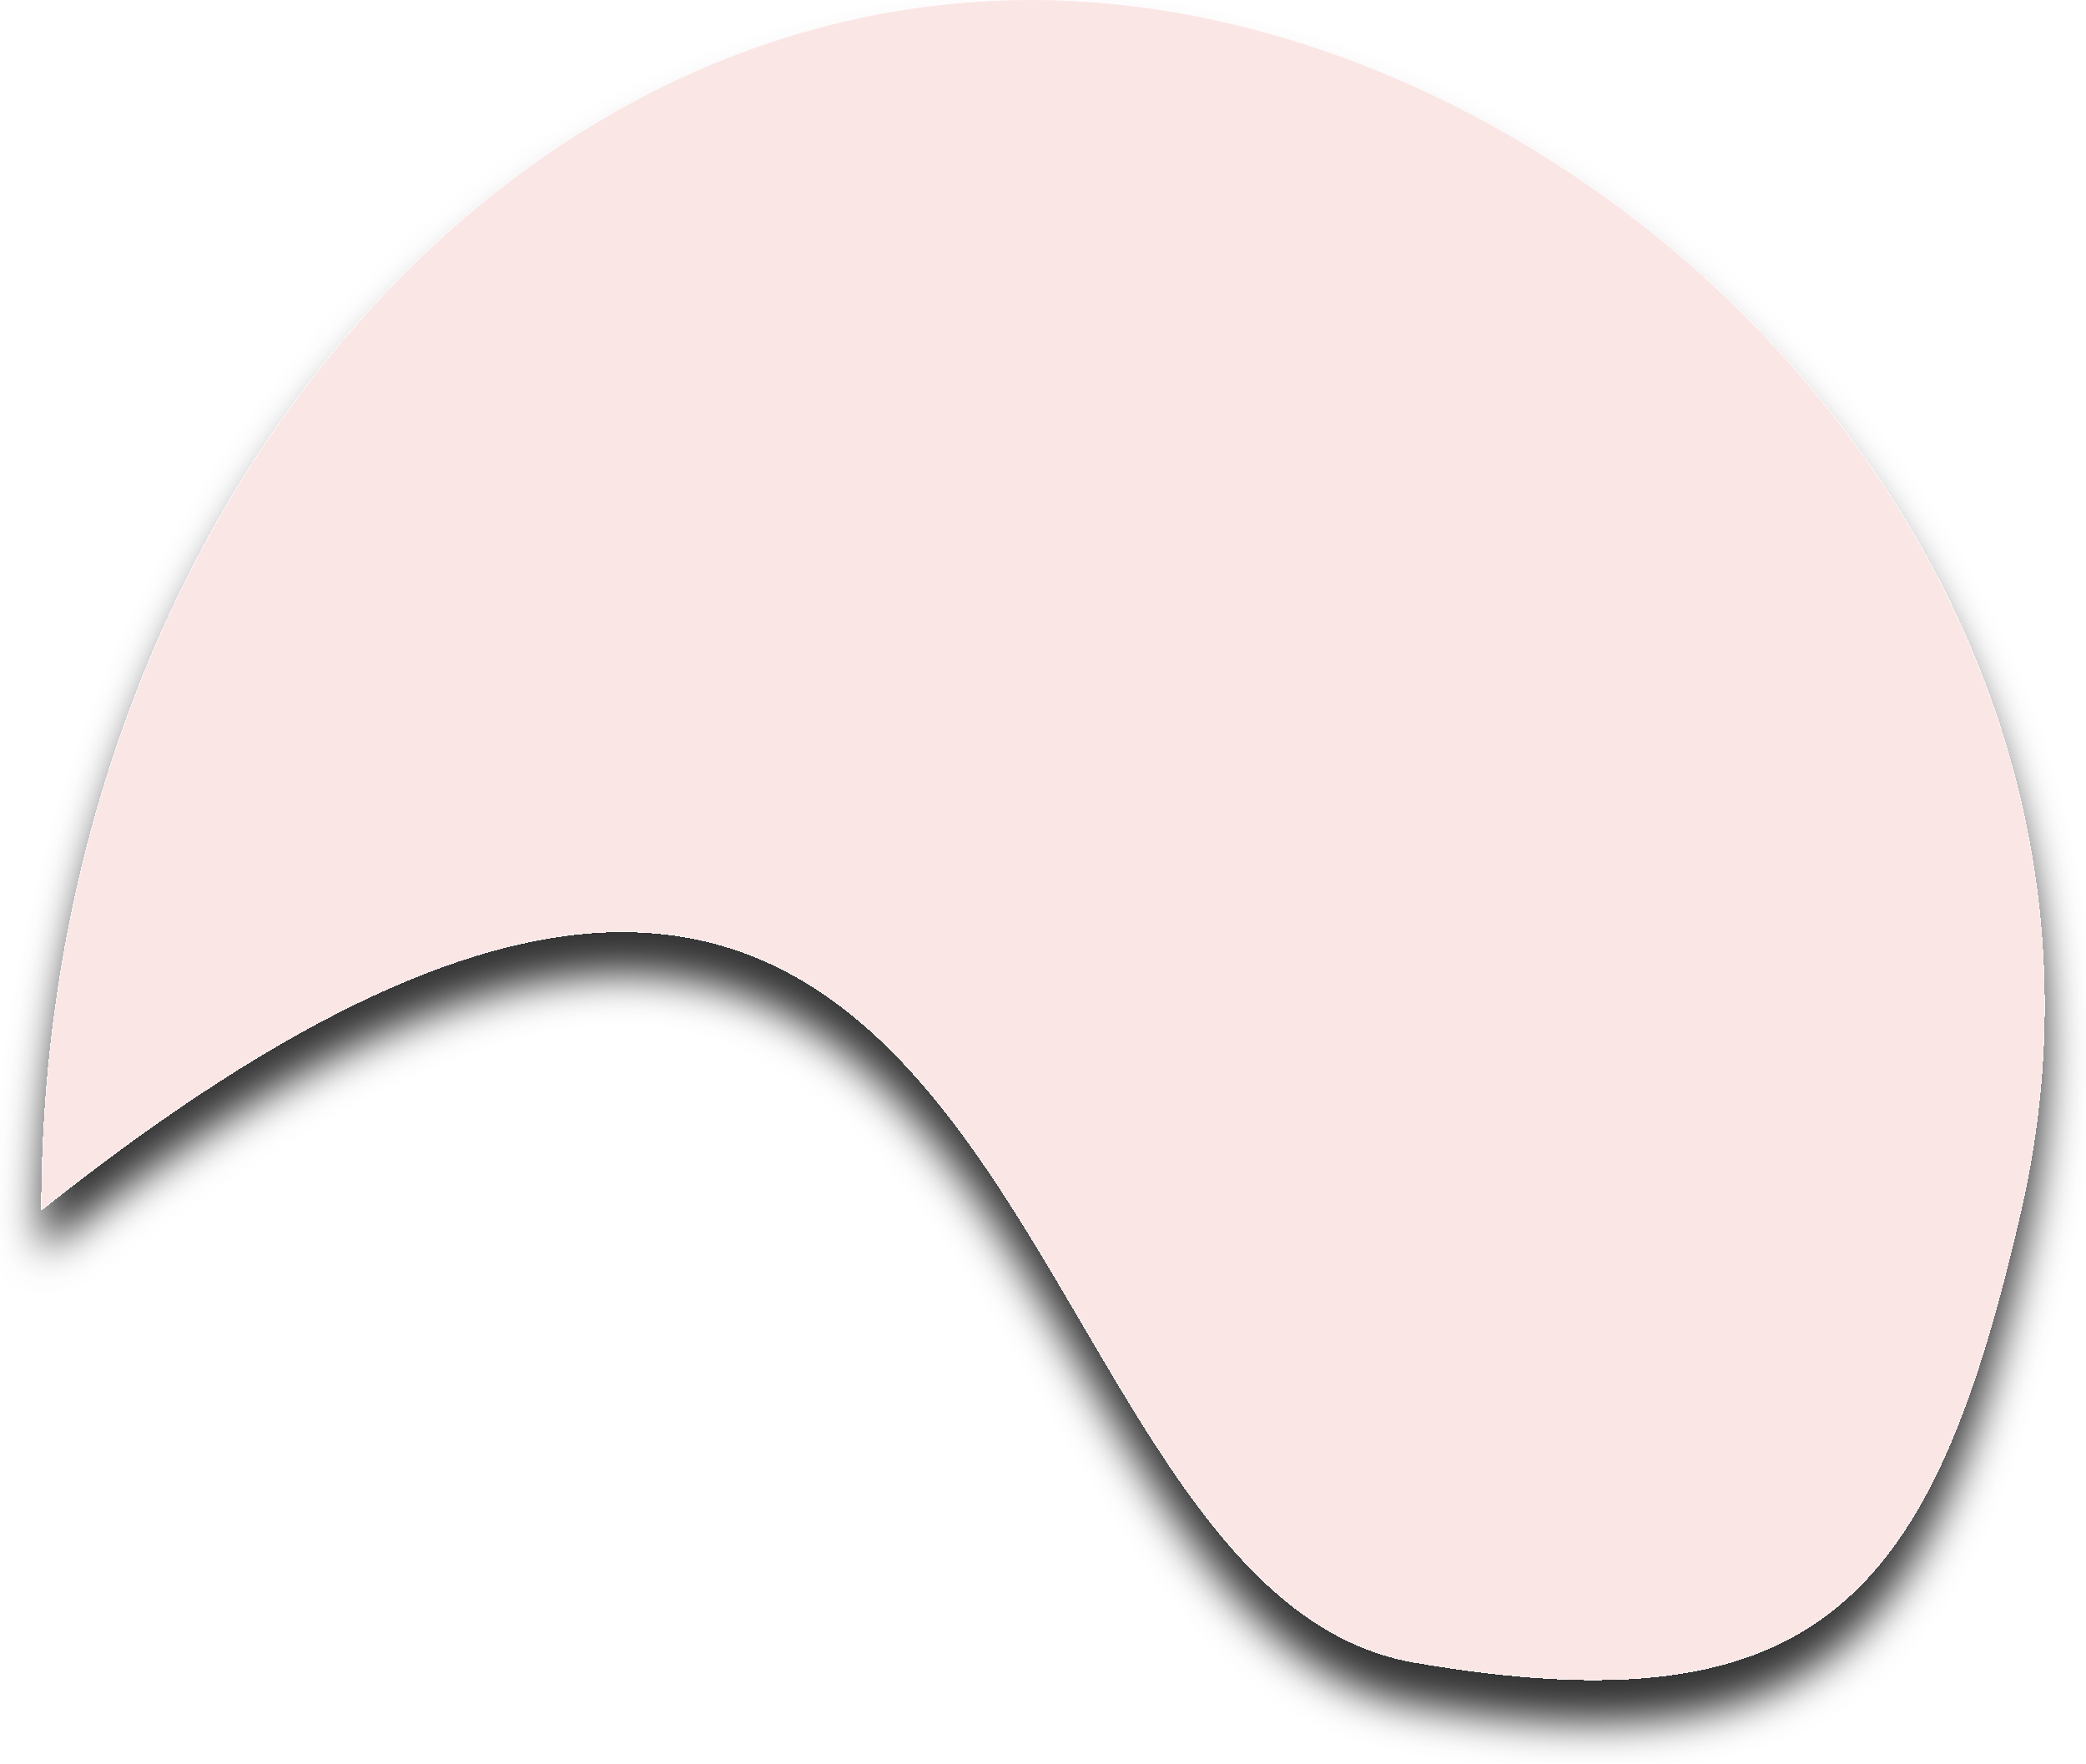
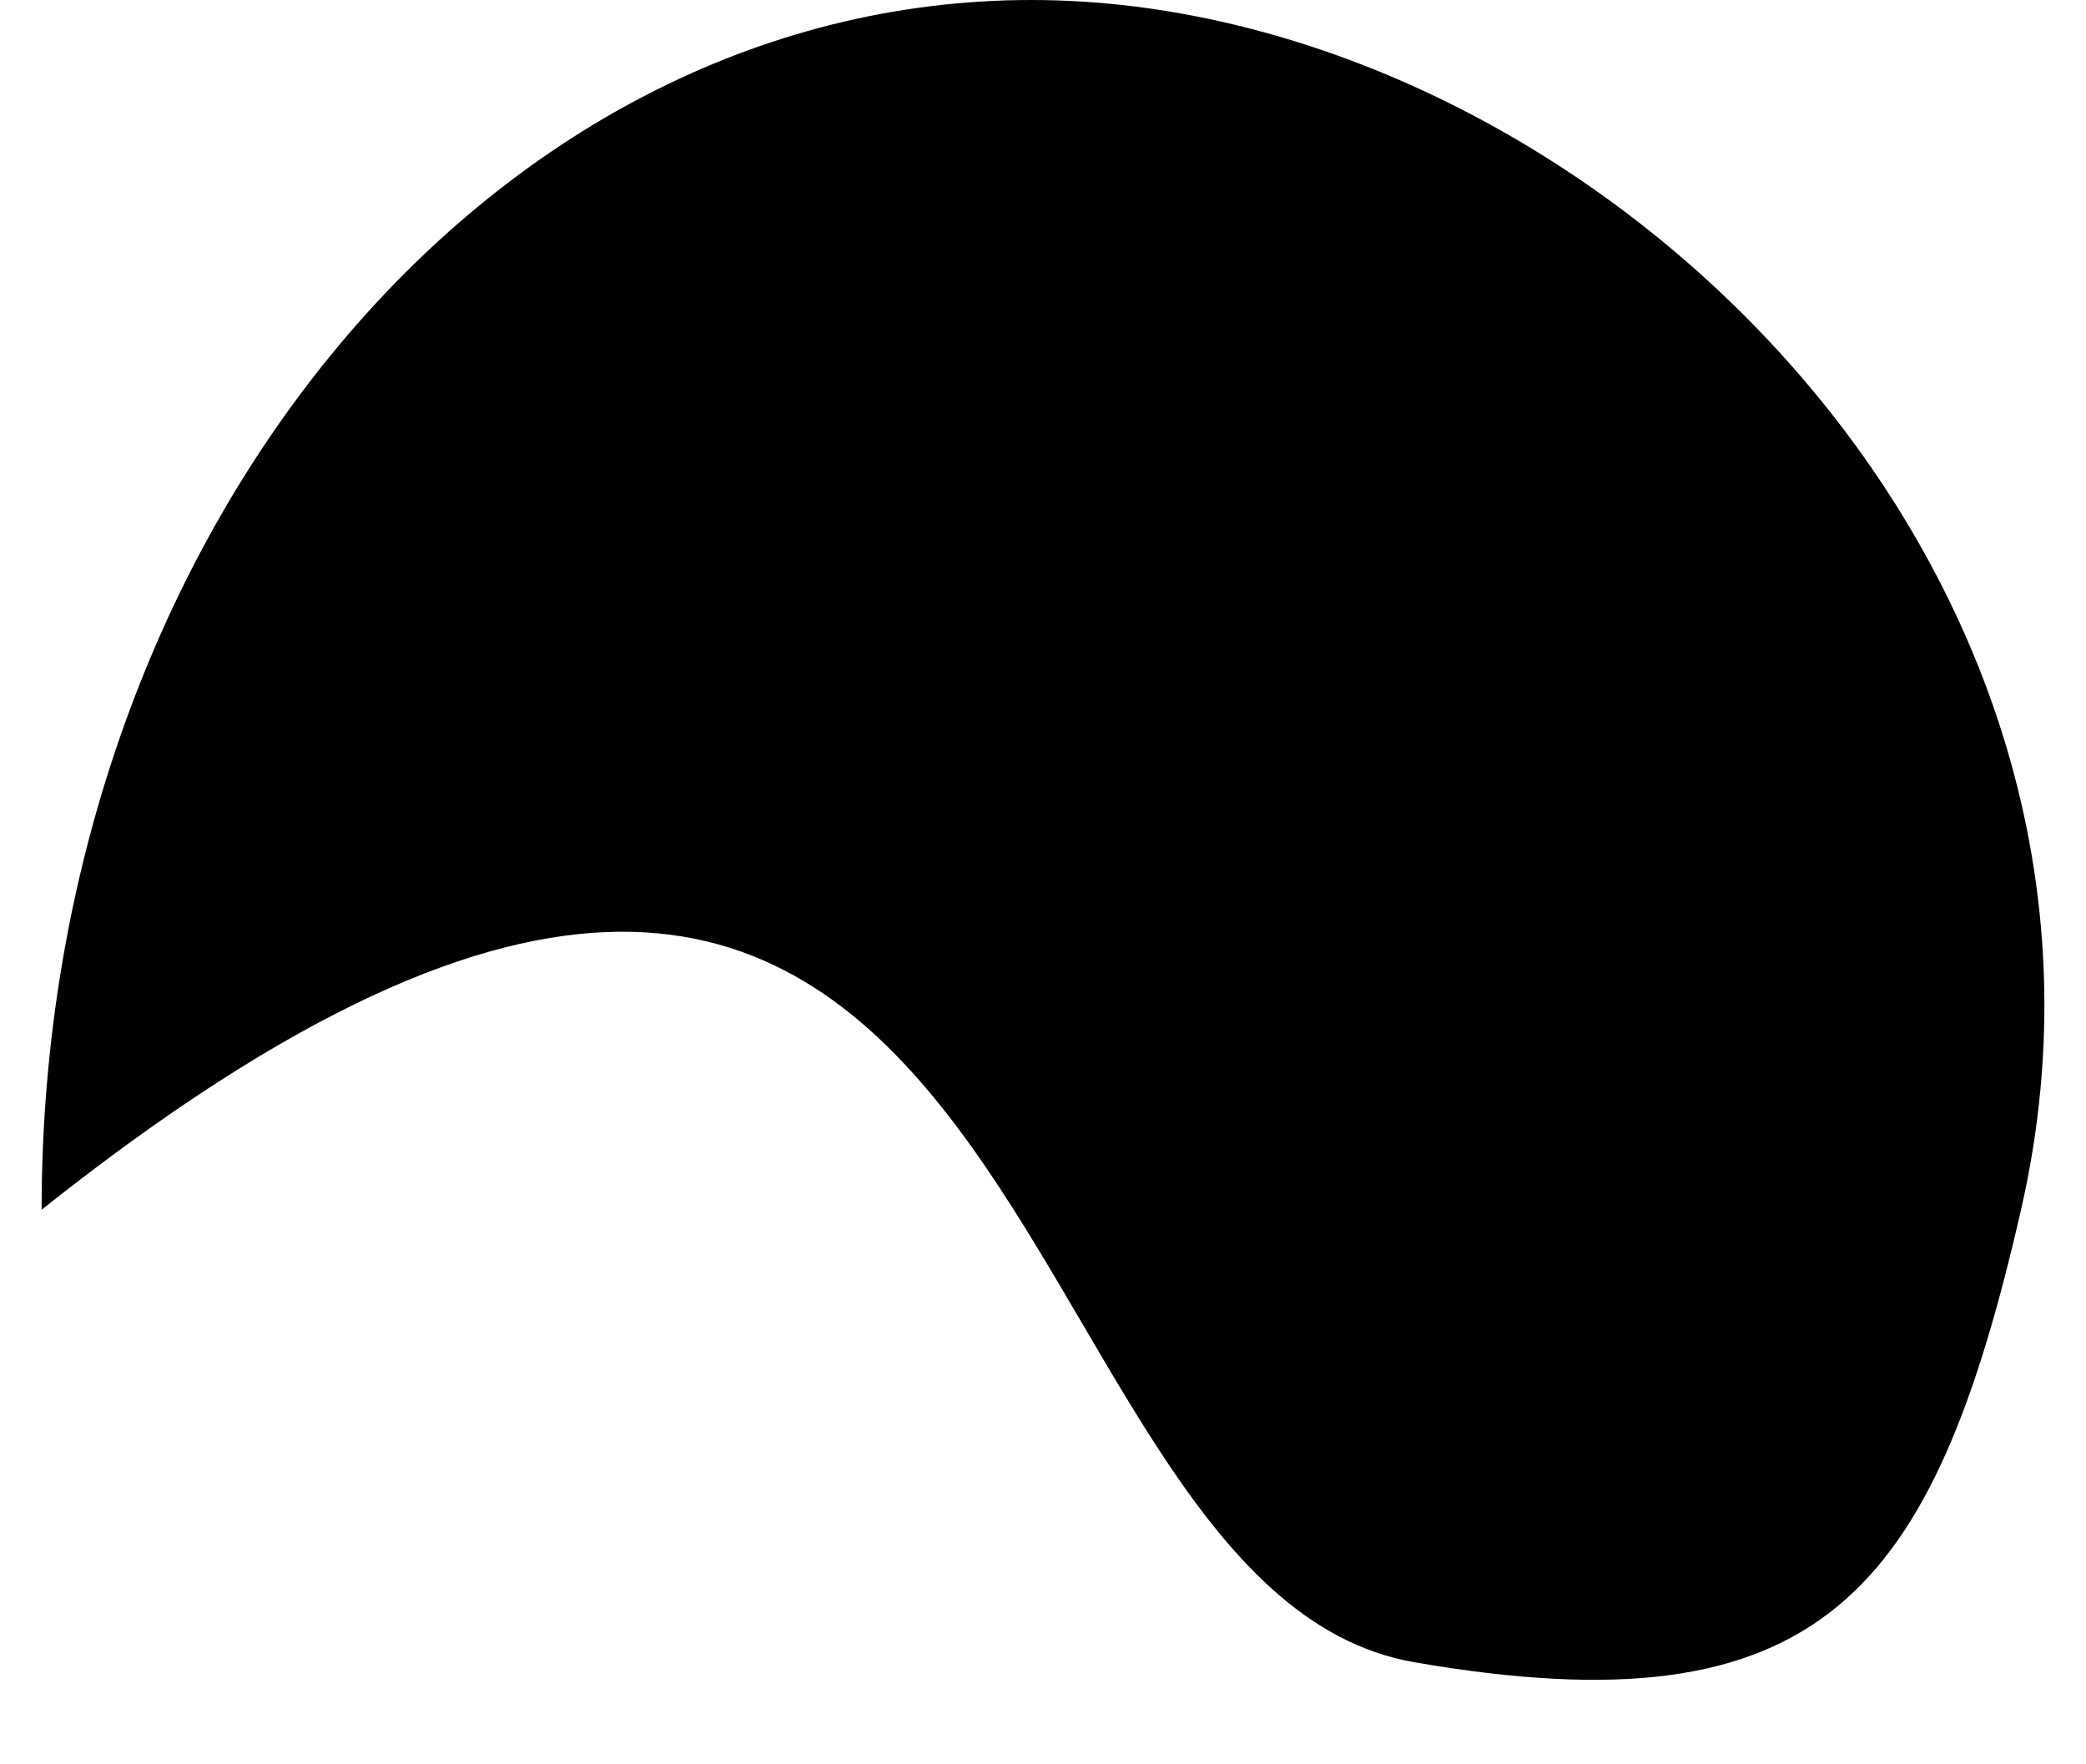
- <svg xmlns="http://www.w3.org/2000/svg" width="401" height="339" viewBox="0 0 401 339" fill="none">
-   <g filter="url(#filter0_d_144_333)">
-     <path d="M8 232.537C201.644 78.491 187.798 305.043 271.969 319.543C350.019 332.988 371.58 306.543 388.514 232.537C417.155 107.37 303.333 0 198.257 0C93.181 0 8 104.11 8 232.537Z" fill="#FBE6E6" />
-   </g>
-   <defs>
-     <filter id="filter0_d_144_333" x="0" y="0" width="401" height="338.906" filterUnits="userSpaceOnUse" color-interpolation-filters="sRGB">
-       <feFlood flood-opacity="0" result="BackgroundImageFix" />
-       <feColorMatrix in="SourceAlpha" type="matrix" values="0 0 0 0 0 0 0 0 0 0 0 0 0 0 0 0 0 0 127 0" result="hardAlpha" />
-       <feOffset dy="8" />
-       <feGaussianBlur stdDeviation="4" />
-       <feComposite in2="hardAlpha" operator="out" />
-       <feColorMatrix type="matrix" values="0 0 0 0 0 0 0 0 0 0 0 0 0 0 0 0 0 0 0.8 0" />
-       <feBlend mode="normal" in2="BackgroundImageFix" result="effect1_dropShadow_144_333" />
-       <feBlend mode="normal" in="SourceGraphic" in2="effect1_dropShadow_144_333" result="shape" />
-     </filter>
-   </defs>
+ <svg xmlns="http://www.w3.org/2000/svg" width="401" height="339" viewBox="0 0 401 339" fill="currentColor">
+   <path d="M8 232.537C201.644 78.491 187.798 305.043 271.969 319.543C350.019 332.988 371.58 306.543 388.514 232.537C417.155 107.37 303.333 0 198.257 0C93.181 0 8 104.11 8 232.537Z" />
</svg>
